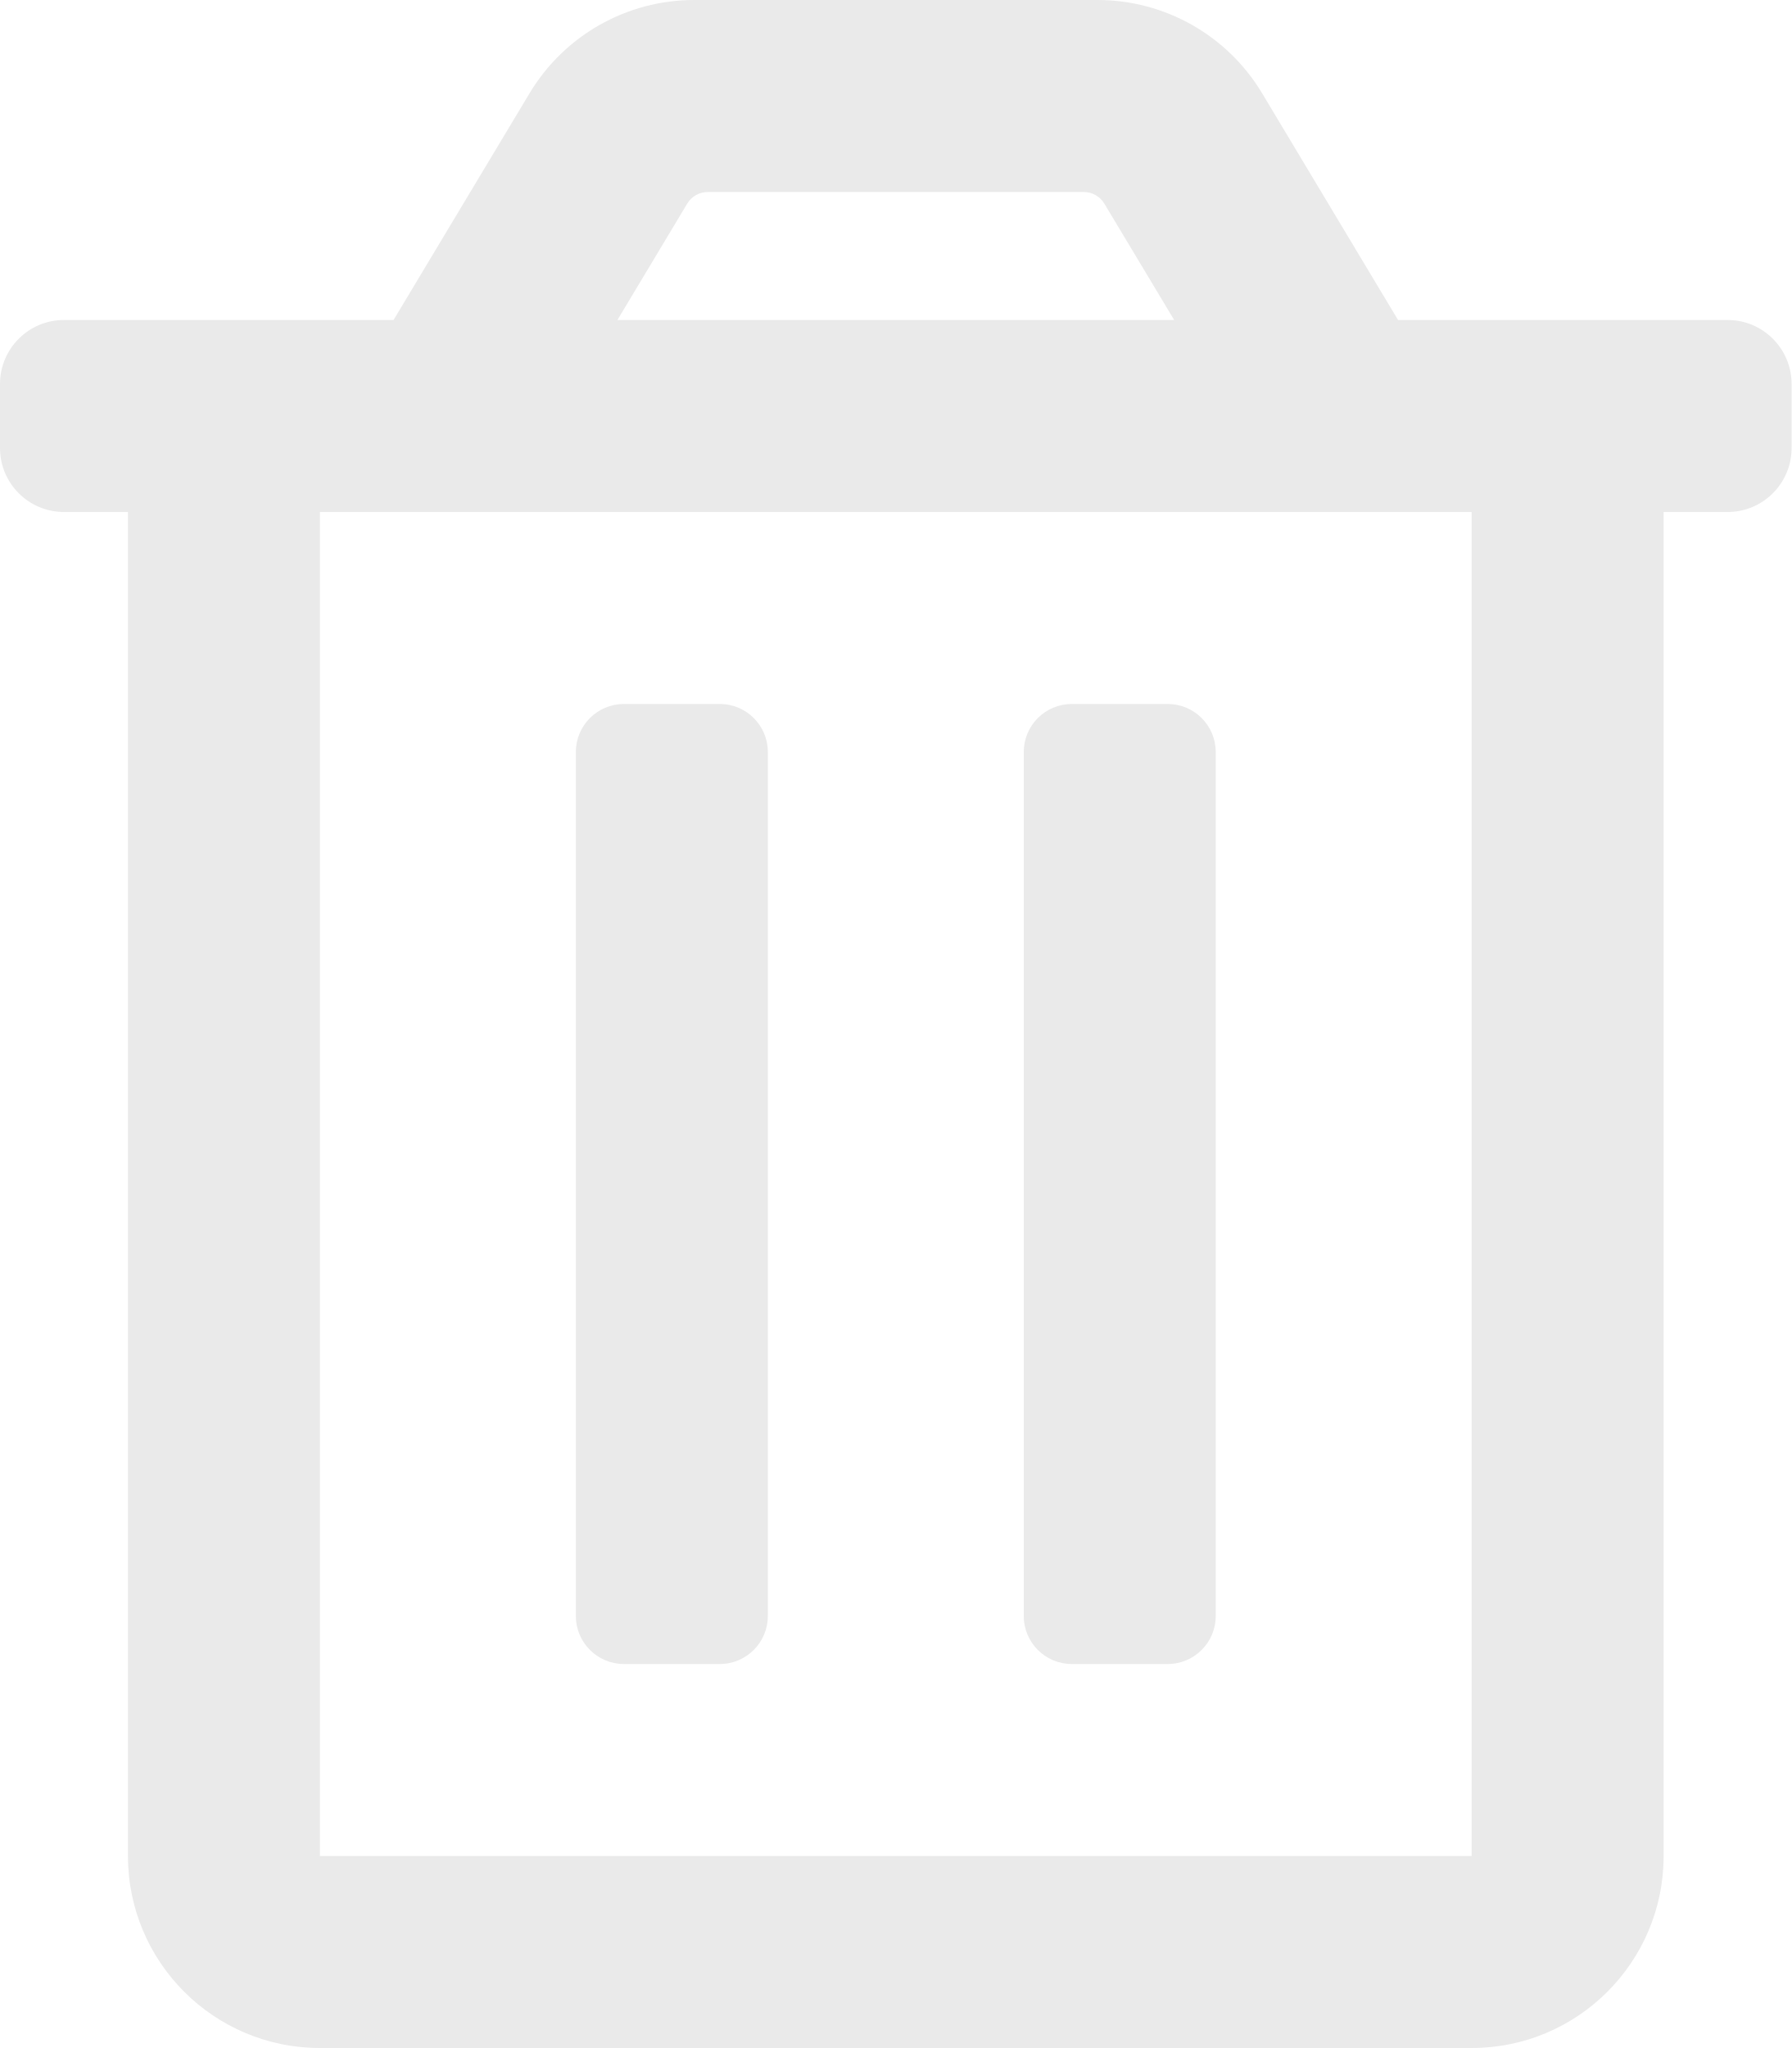
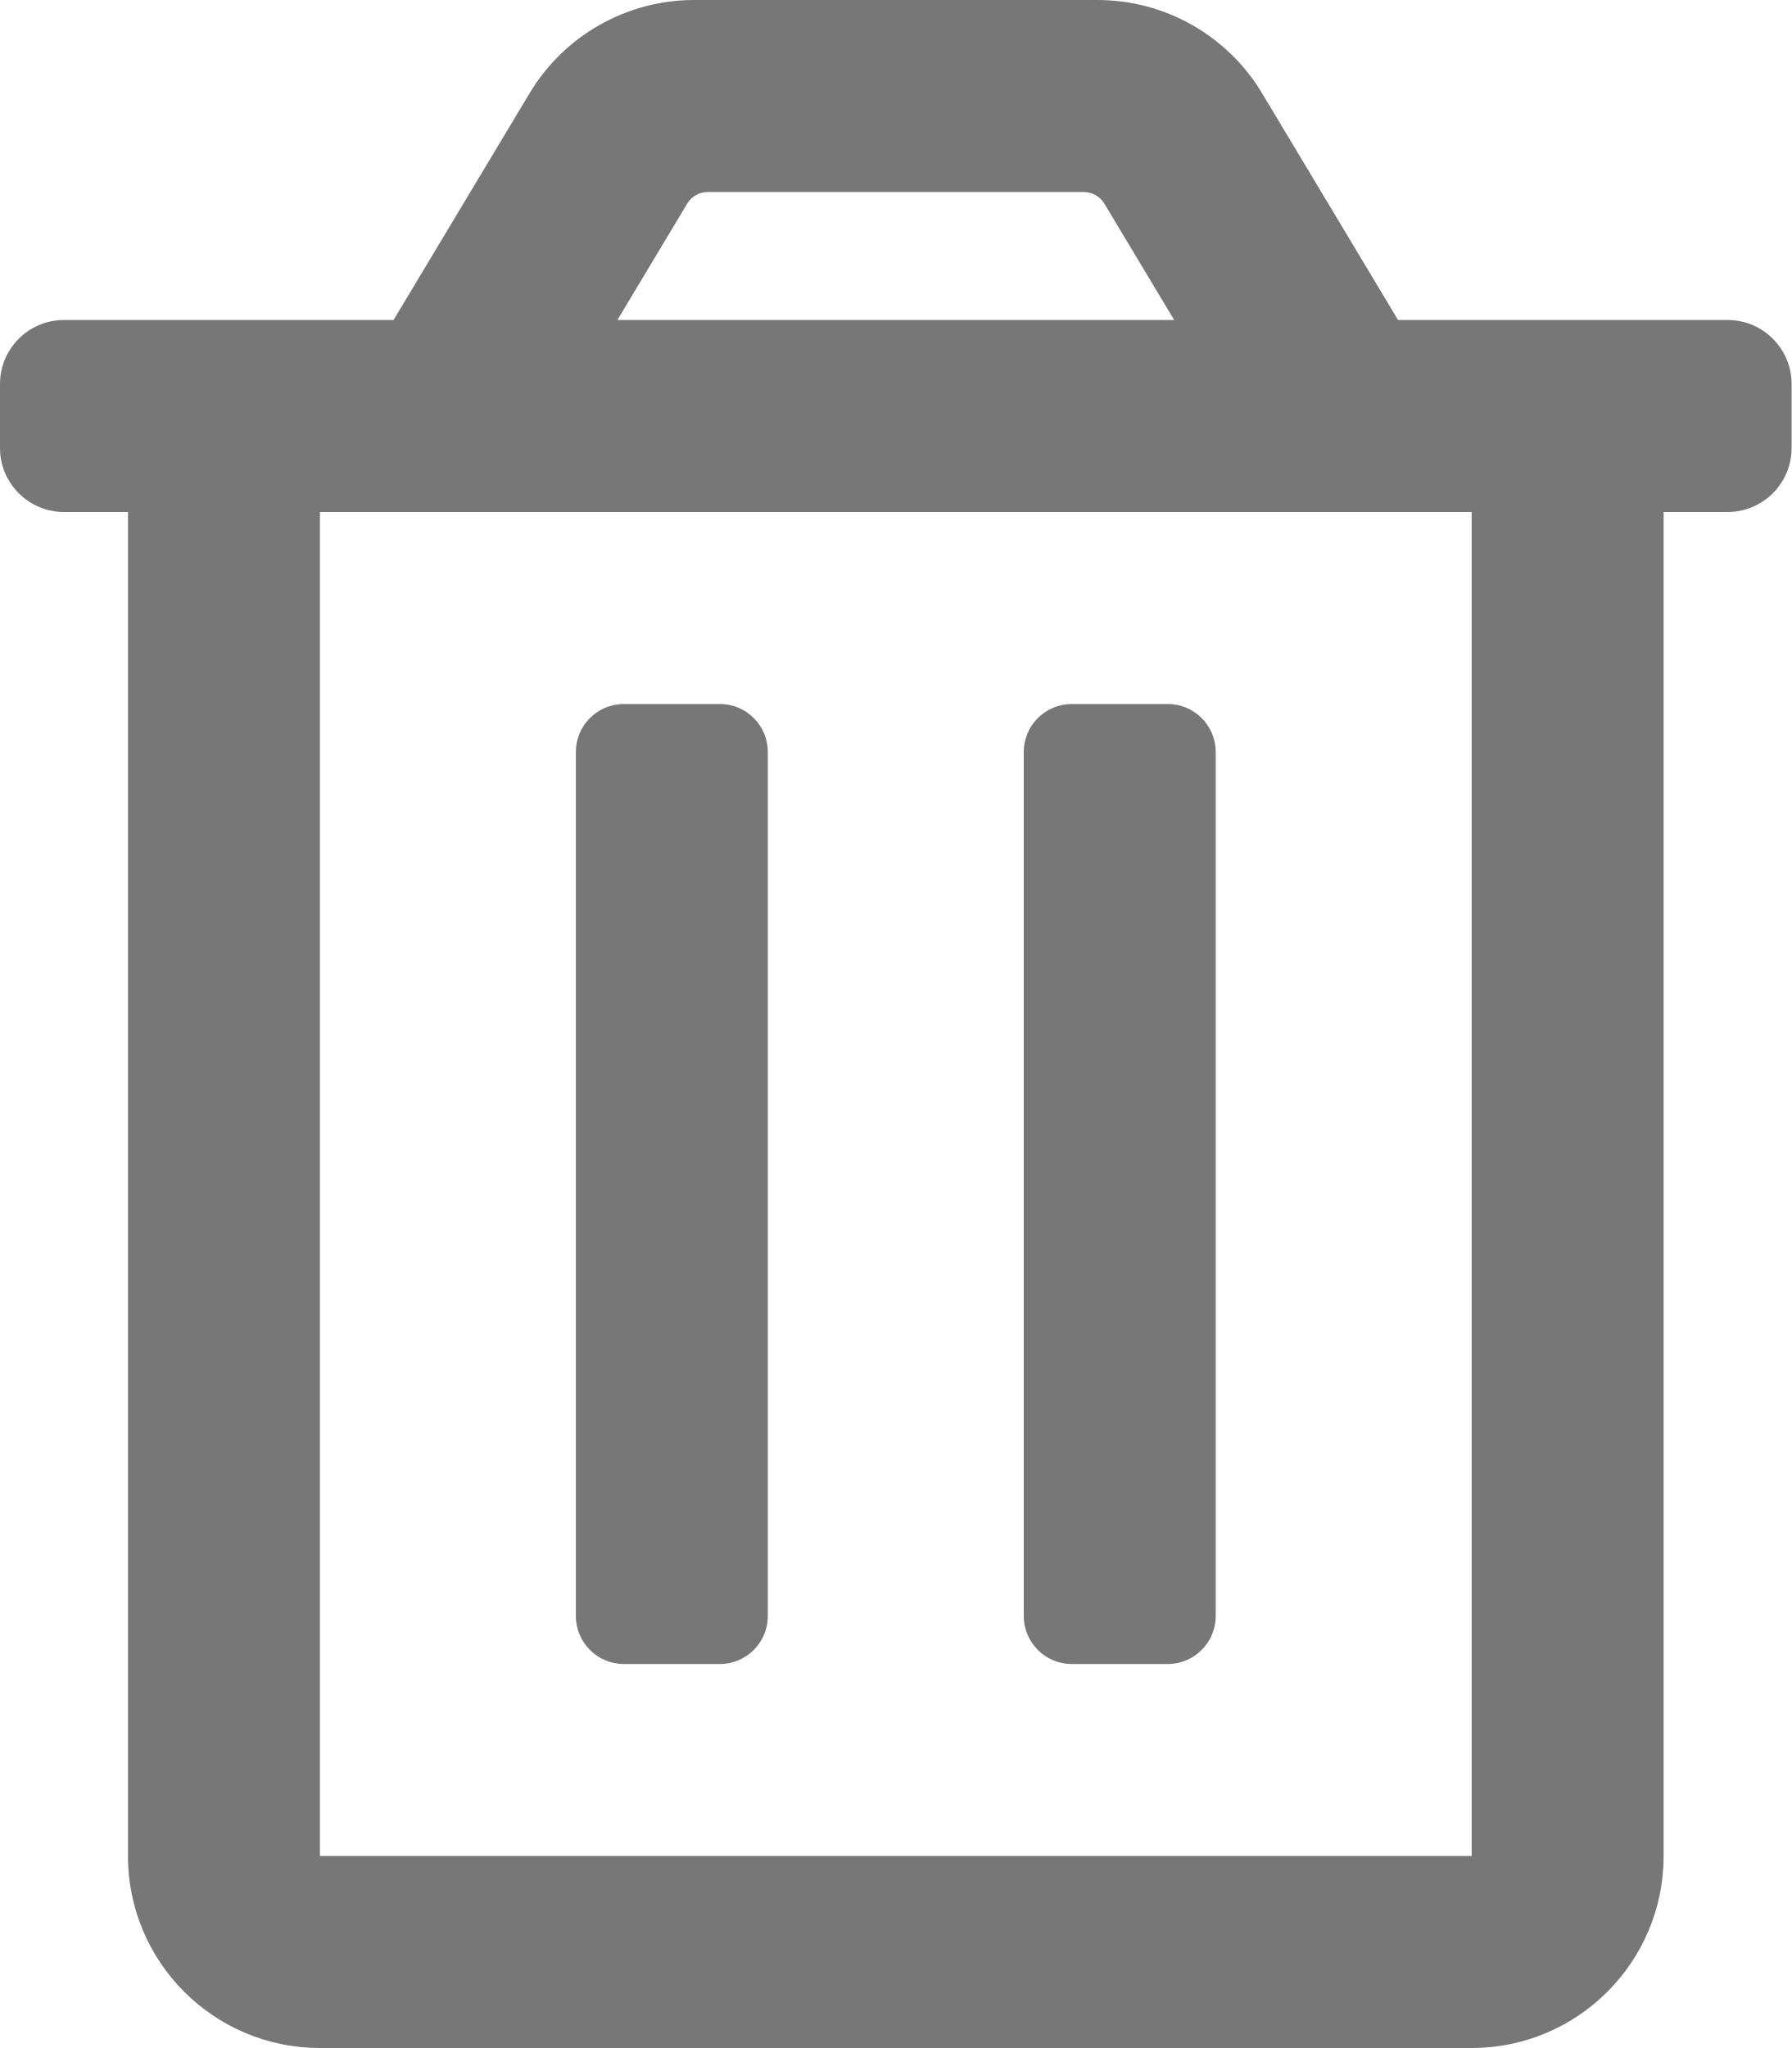
<svg xmlns="http://www.w3.org/2000/svg" aria-hidden="true" focusable="false" data-prefix="far" data-icon="trash-alt" class="svg-inline--fa fa-trash-alt fa-w-14" role="img" viewBox="0 0 448 512">
-   <path fill="#EAEAEA" d="M268 416h24a12 12 0 0 0 12-12V188a12 12 0 0 0-12-12h-24a12 12 0 0 0-12 12v216a12 12 0 0 0 12 12zM432 80h-82.41l-34-56.7A48 48 0 0 0 274.41 0H173.59a48 48 0 0 0-41.16 23.3L98.41 80H16A16 16 0 0 0 0 96v16a16 16 0 0 0 16 16h16v336a48 48 0 0 0 48 48h288a48 48 0 0 0 48-48V128h16a16 16 0 0 0 16-16V96a16 16 0 0 0-16-16zM171.84 50.91A6 6 0 0 1 177 48h94a6 6 0 0 1 5.15 2.91L293.61 80H154.39zM368 464H80V128h288zm-212-48h24a12 12 0 0 0 12-12V188a12 12 0 0 0-12-12h-24a12 12 0 0 0-12 12v216a12 12 0 0 0 12 12z" />
+   <path fill="#777" d="M268 416h24a12 12 0 0 0 12-12V188a12 12 0 0 0-12-12h-24a12 12 0 0 0-12 12v216a12 12 0 0 0 12 12zM432 80h-82.41l-34-56.7A48 48 0 0 0 274.41 0H173.59a48 48 0 0 0-41.16 23.3L98.41 80H16A16 16 0 0 0 0 96v16a16 16 0 0 0 16 16h16v336a48 48 0 0 0 48 48h288a48 48 0 0 0 48-48V128h16a16 16 0 0 0 16-16V96a16 16 0 0 0-16-16zM171.84 50.91A6 6 0 0 1 177 48h94a6 6 0 0 1 5.15 2.91L293.61 80H154.39zM368 464H80V128h288zm-212-48h24a12 12 0 0 0 12-12V188a12 12 0 0 0-12-12h-24a12 12 0 0 0-12 12v216a12 12 0 0 0 12 12z" />
</svg>
